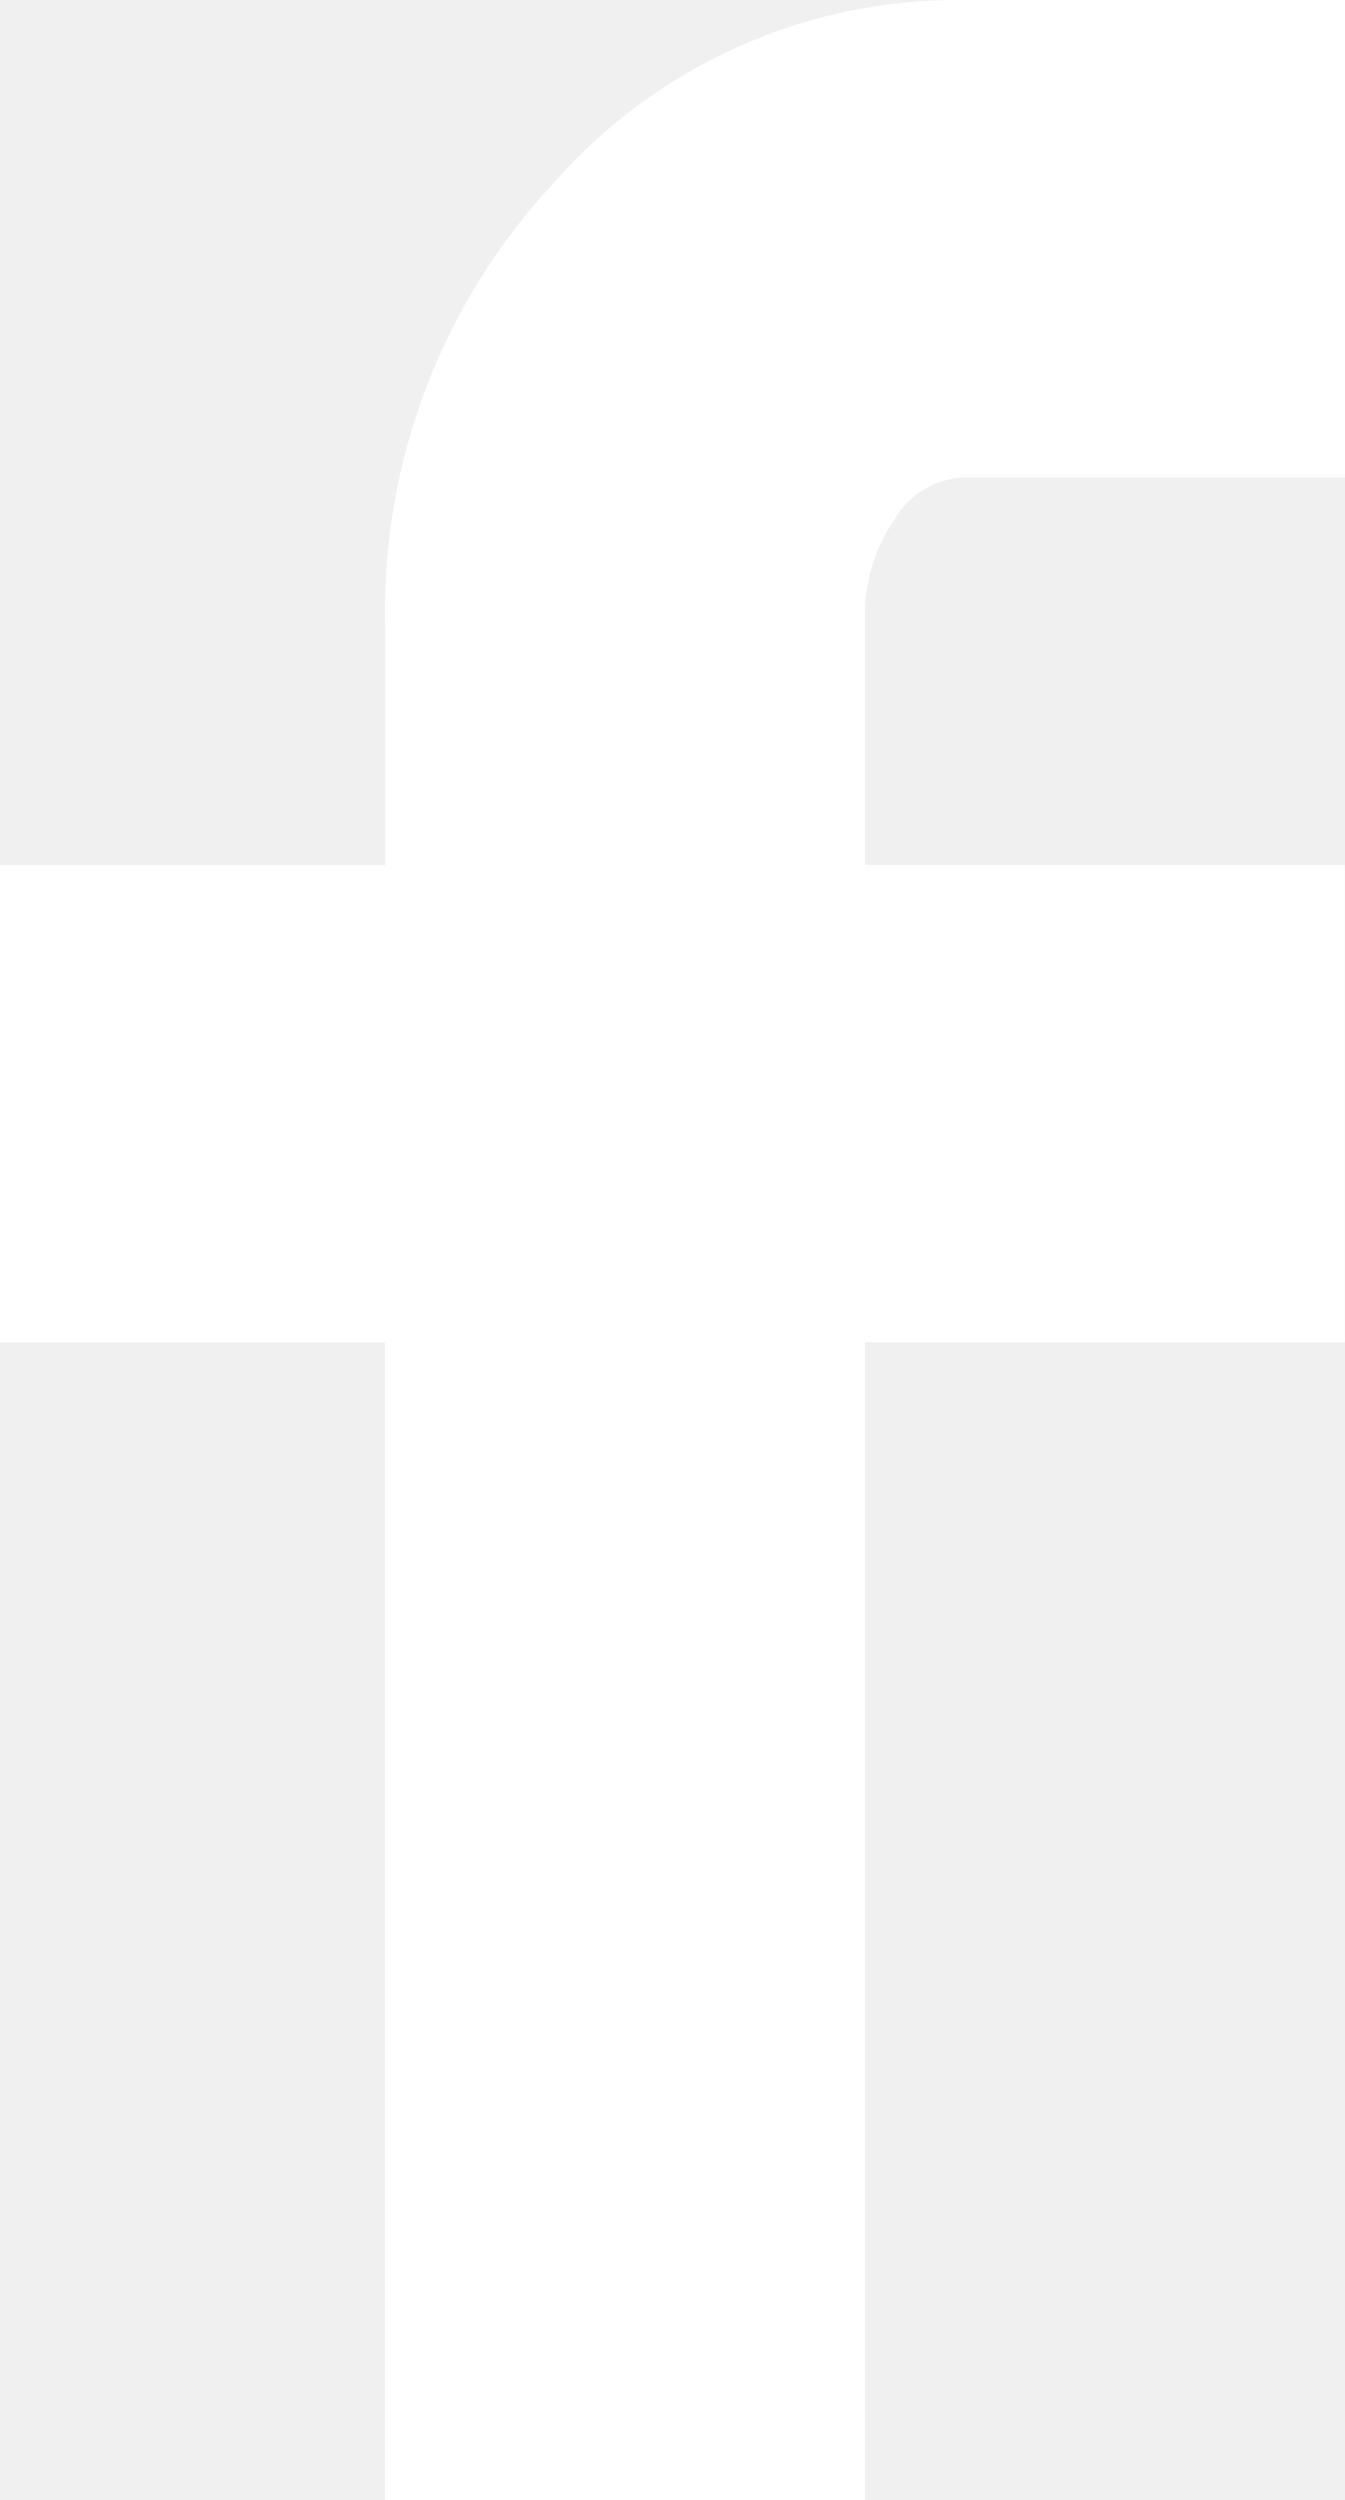
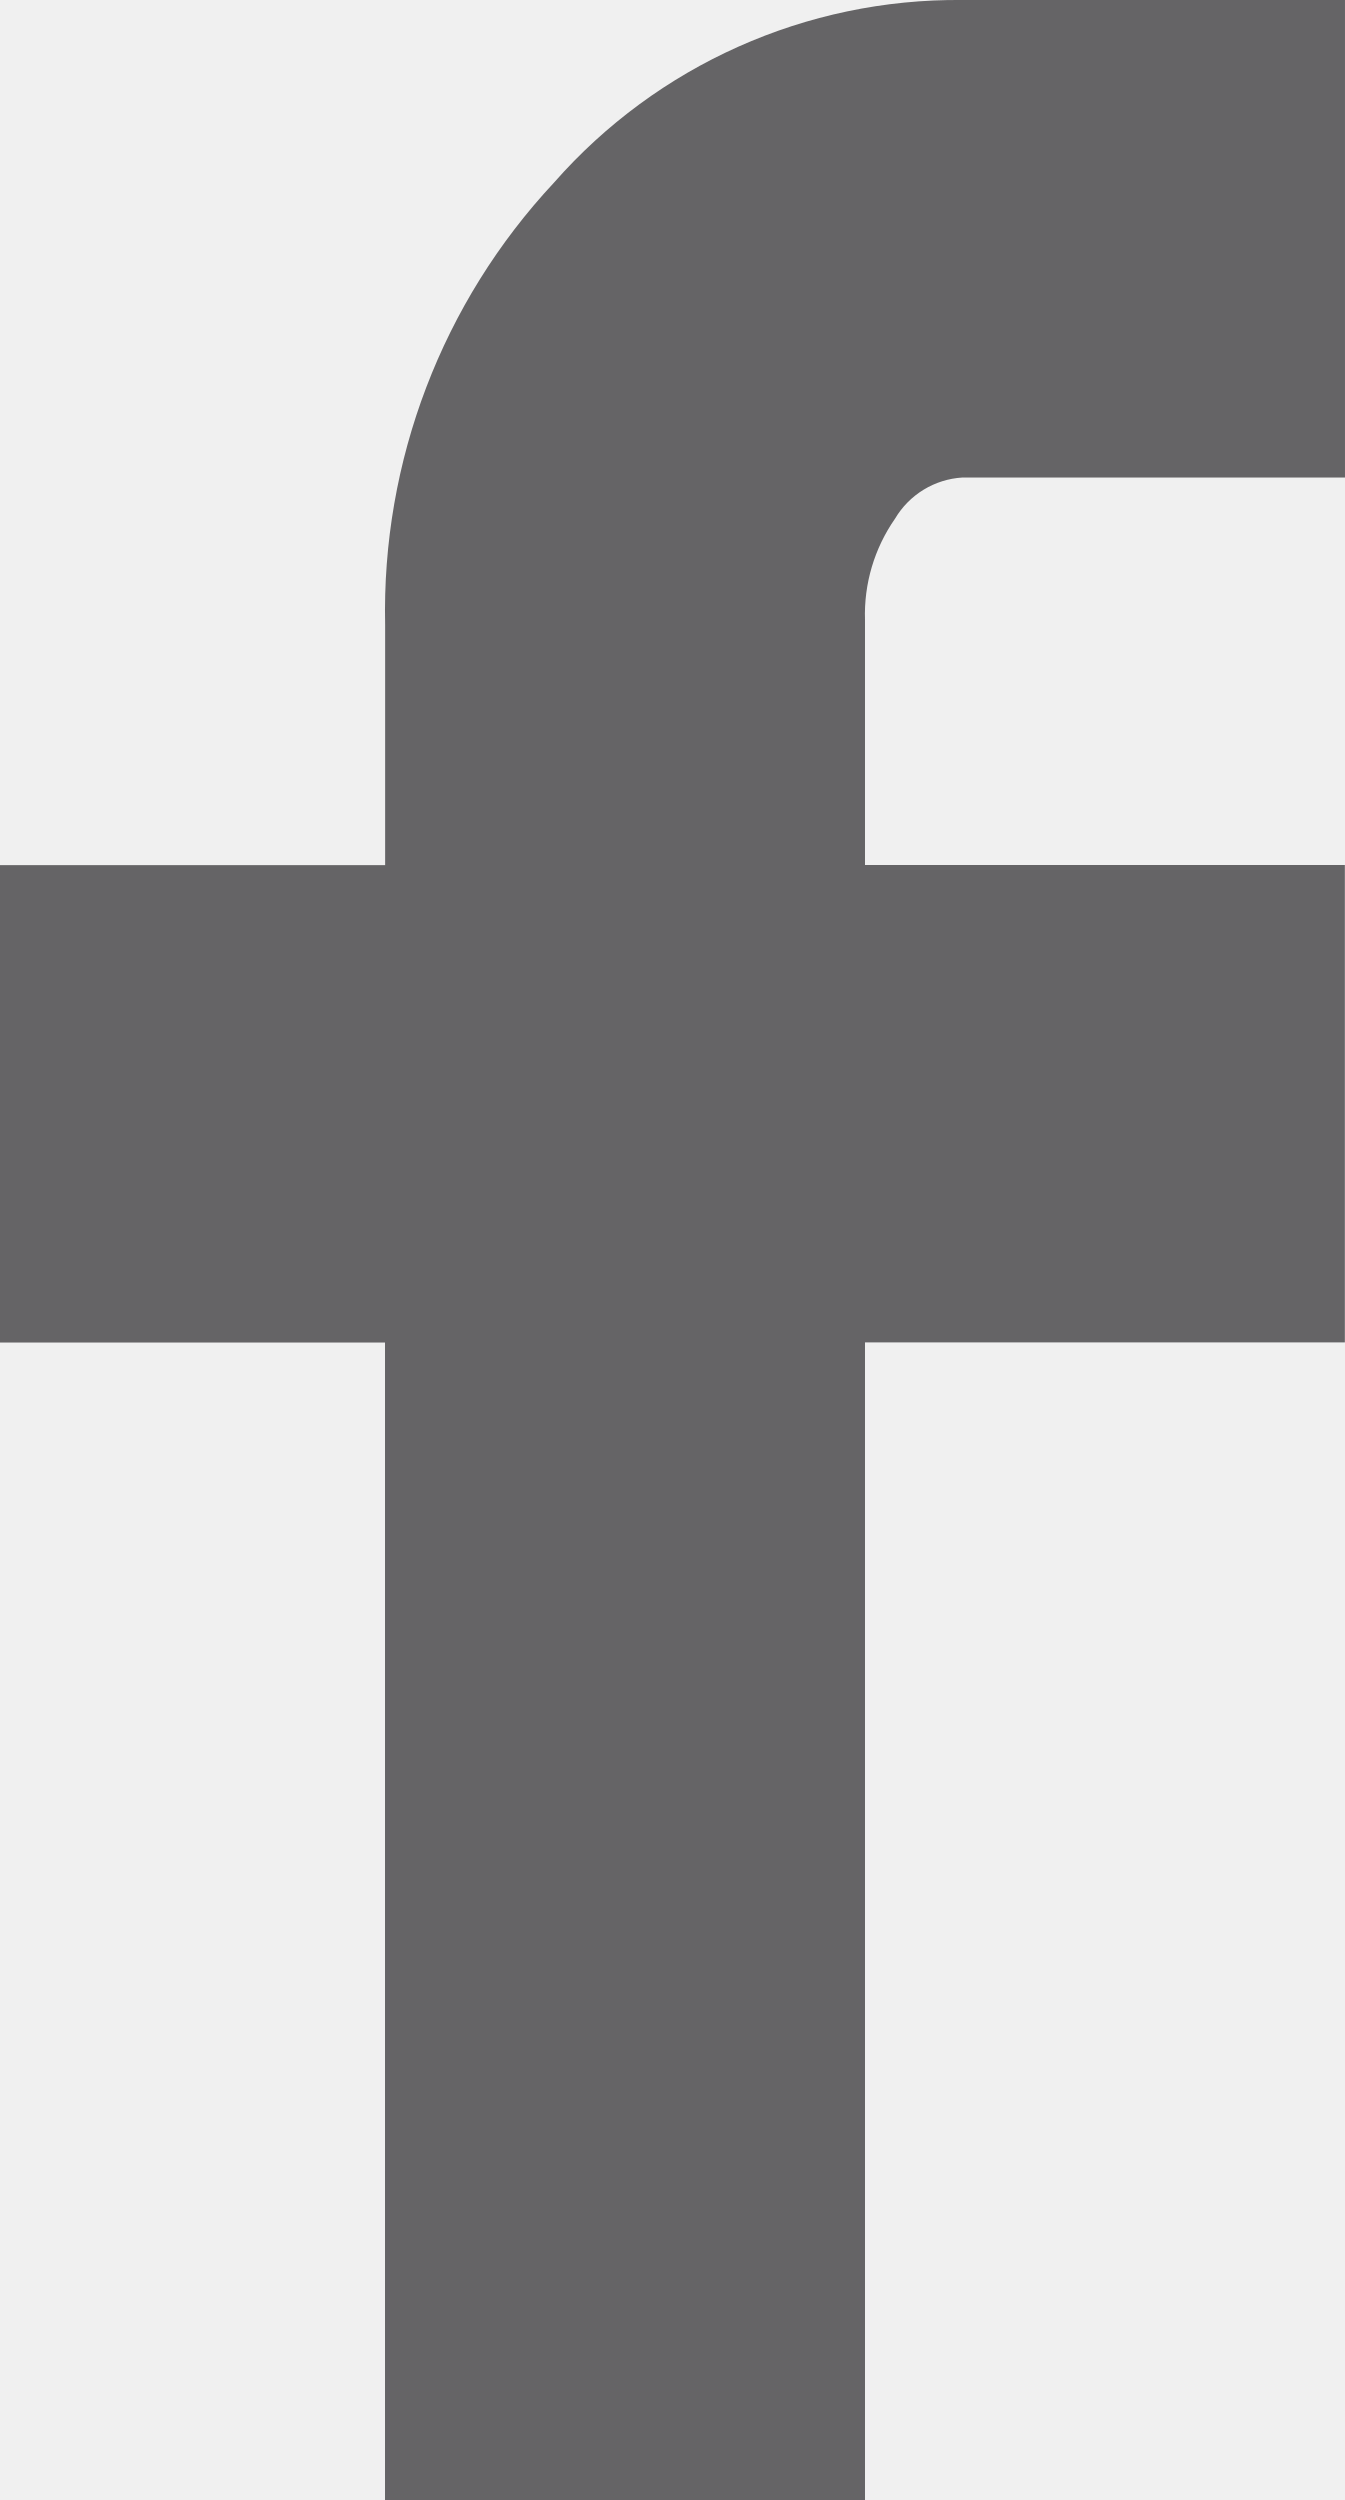
<svg xmlns="http://www.w3.org/2000/svg" width="10.351" height="19.24" viewBox="0 0 10.351 19.24">
-   <path id="icon-zocial-facebook" d="M13.257,10.332V6.658h2.964V4.81a4.835,4.835,0,0,1,1.3-3.405A4.13,4.13,0,0,1,20.664,0h2.944V3.675H20.664a.648.648,0,0,0-.519.317,1.289,1.289,0,0,0-.231.779V6.657h3.693v3.674H19.914V19.24H16.22V10.332Z" transform="translate(-13.257)" fill="#fff" />
+   <path id="icon-zocial-facebook" d="M13.257,10.332V6.658h2.964V4.81a4.835,4.835,0,0,1,1.3-3.405A4.13,4.13,0,0,1,20.664,0h2.944V3.675H20.664a.648.648,0,0,0-.519.317,1.289,1.289,0,0,0-.231.779V6.657h3.693v3.674H19.914V19.24H16.22V10.332Z" transform="translate(-13.257)" fill="#656466" />
</svg>
